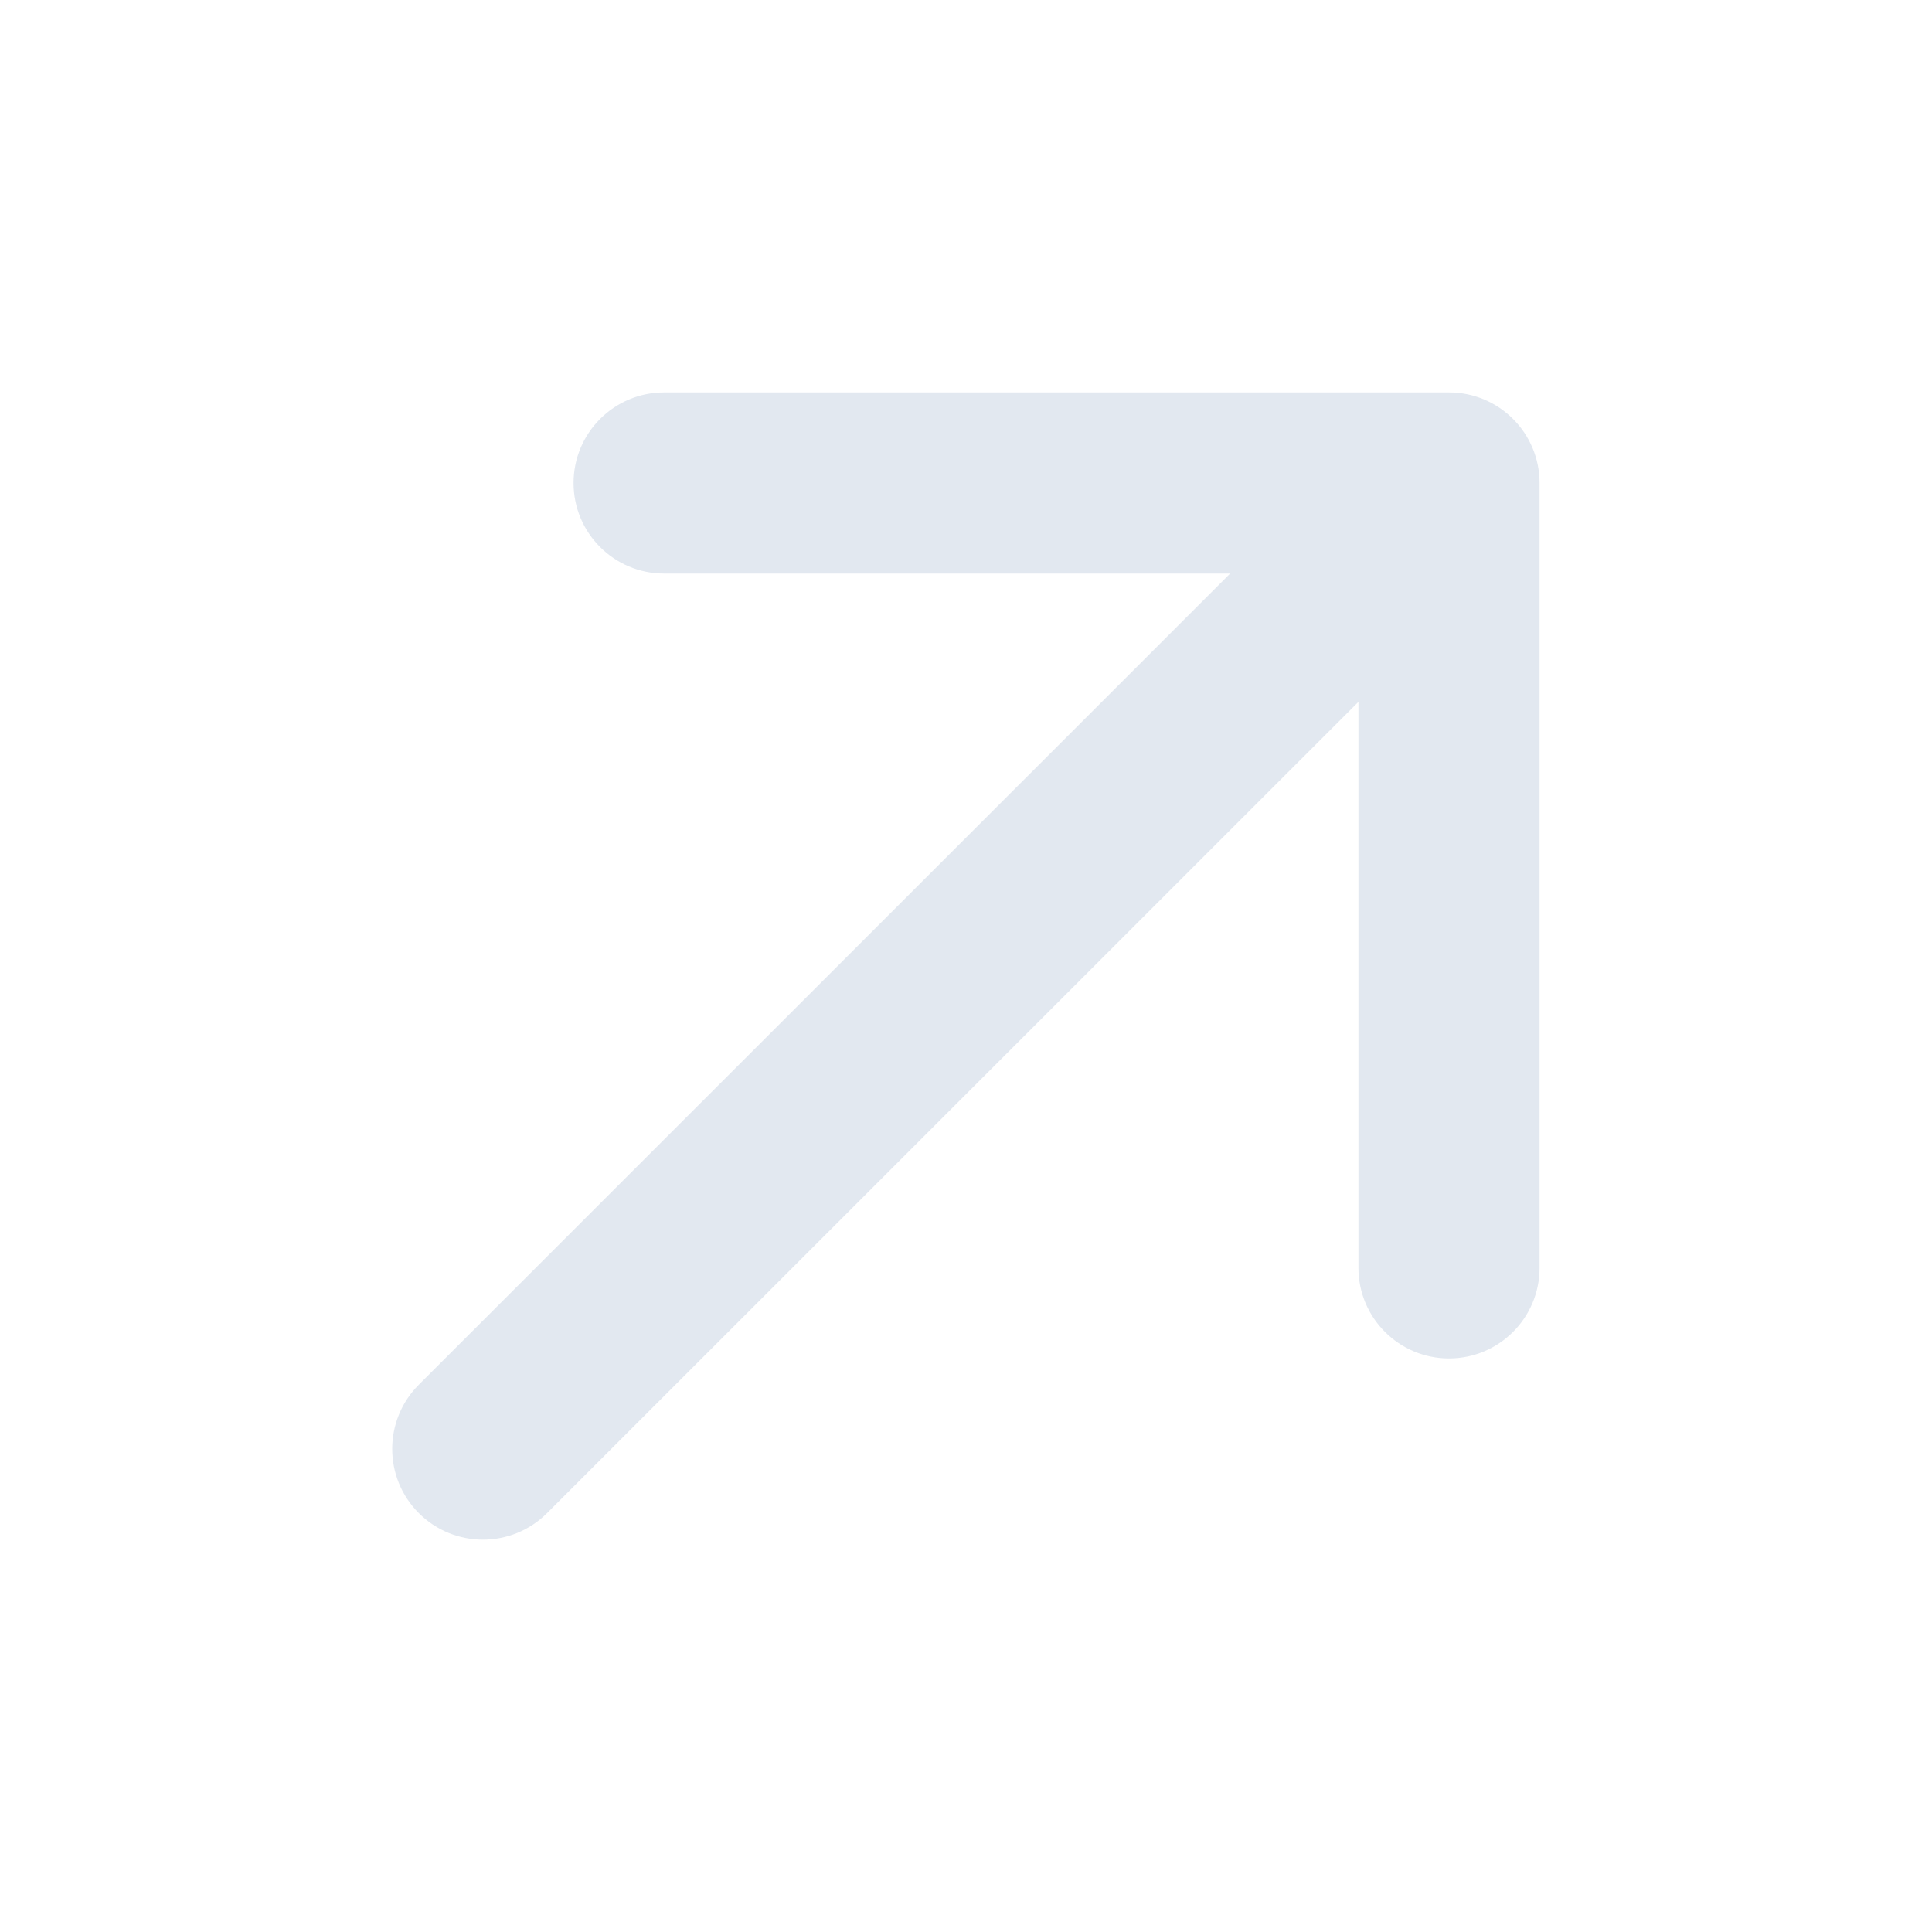
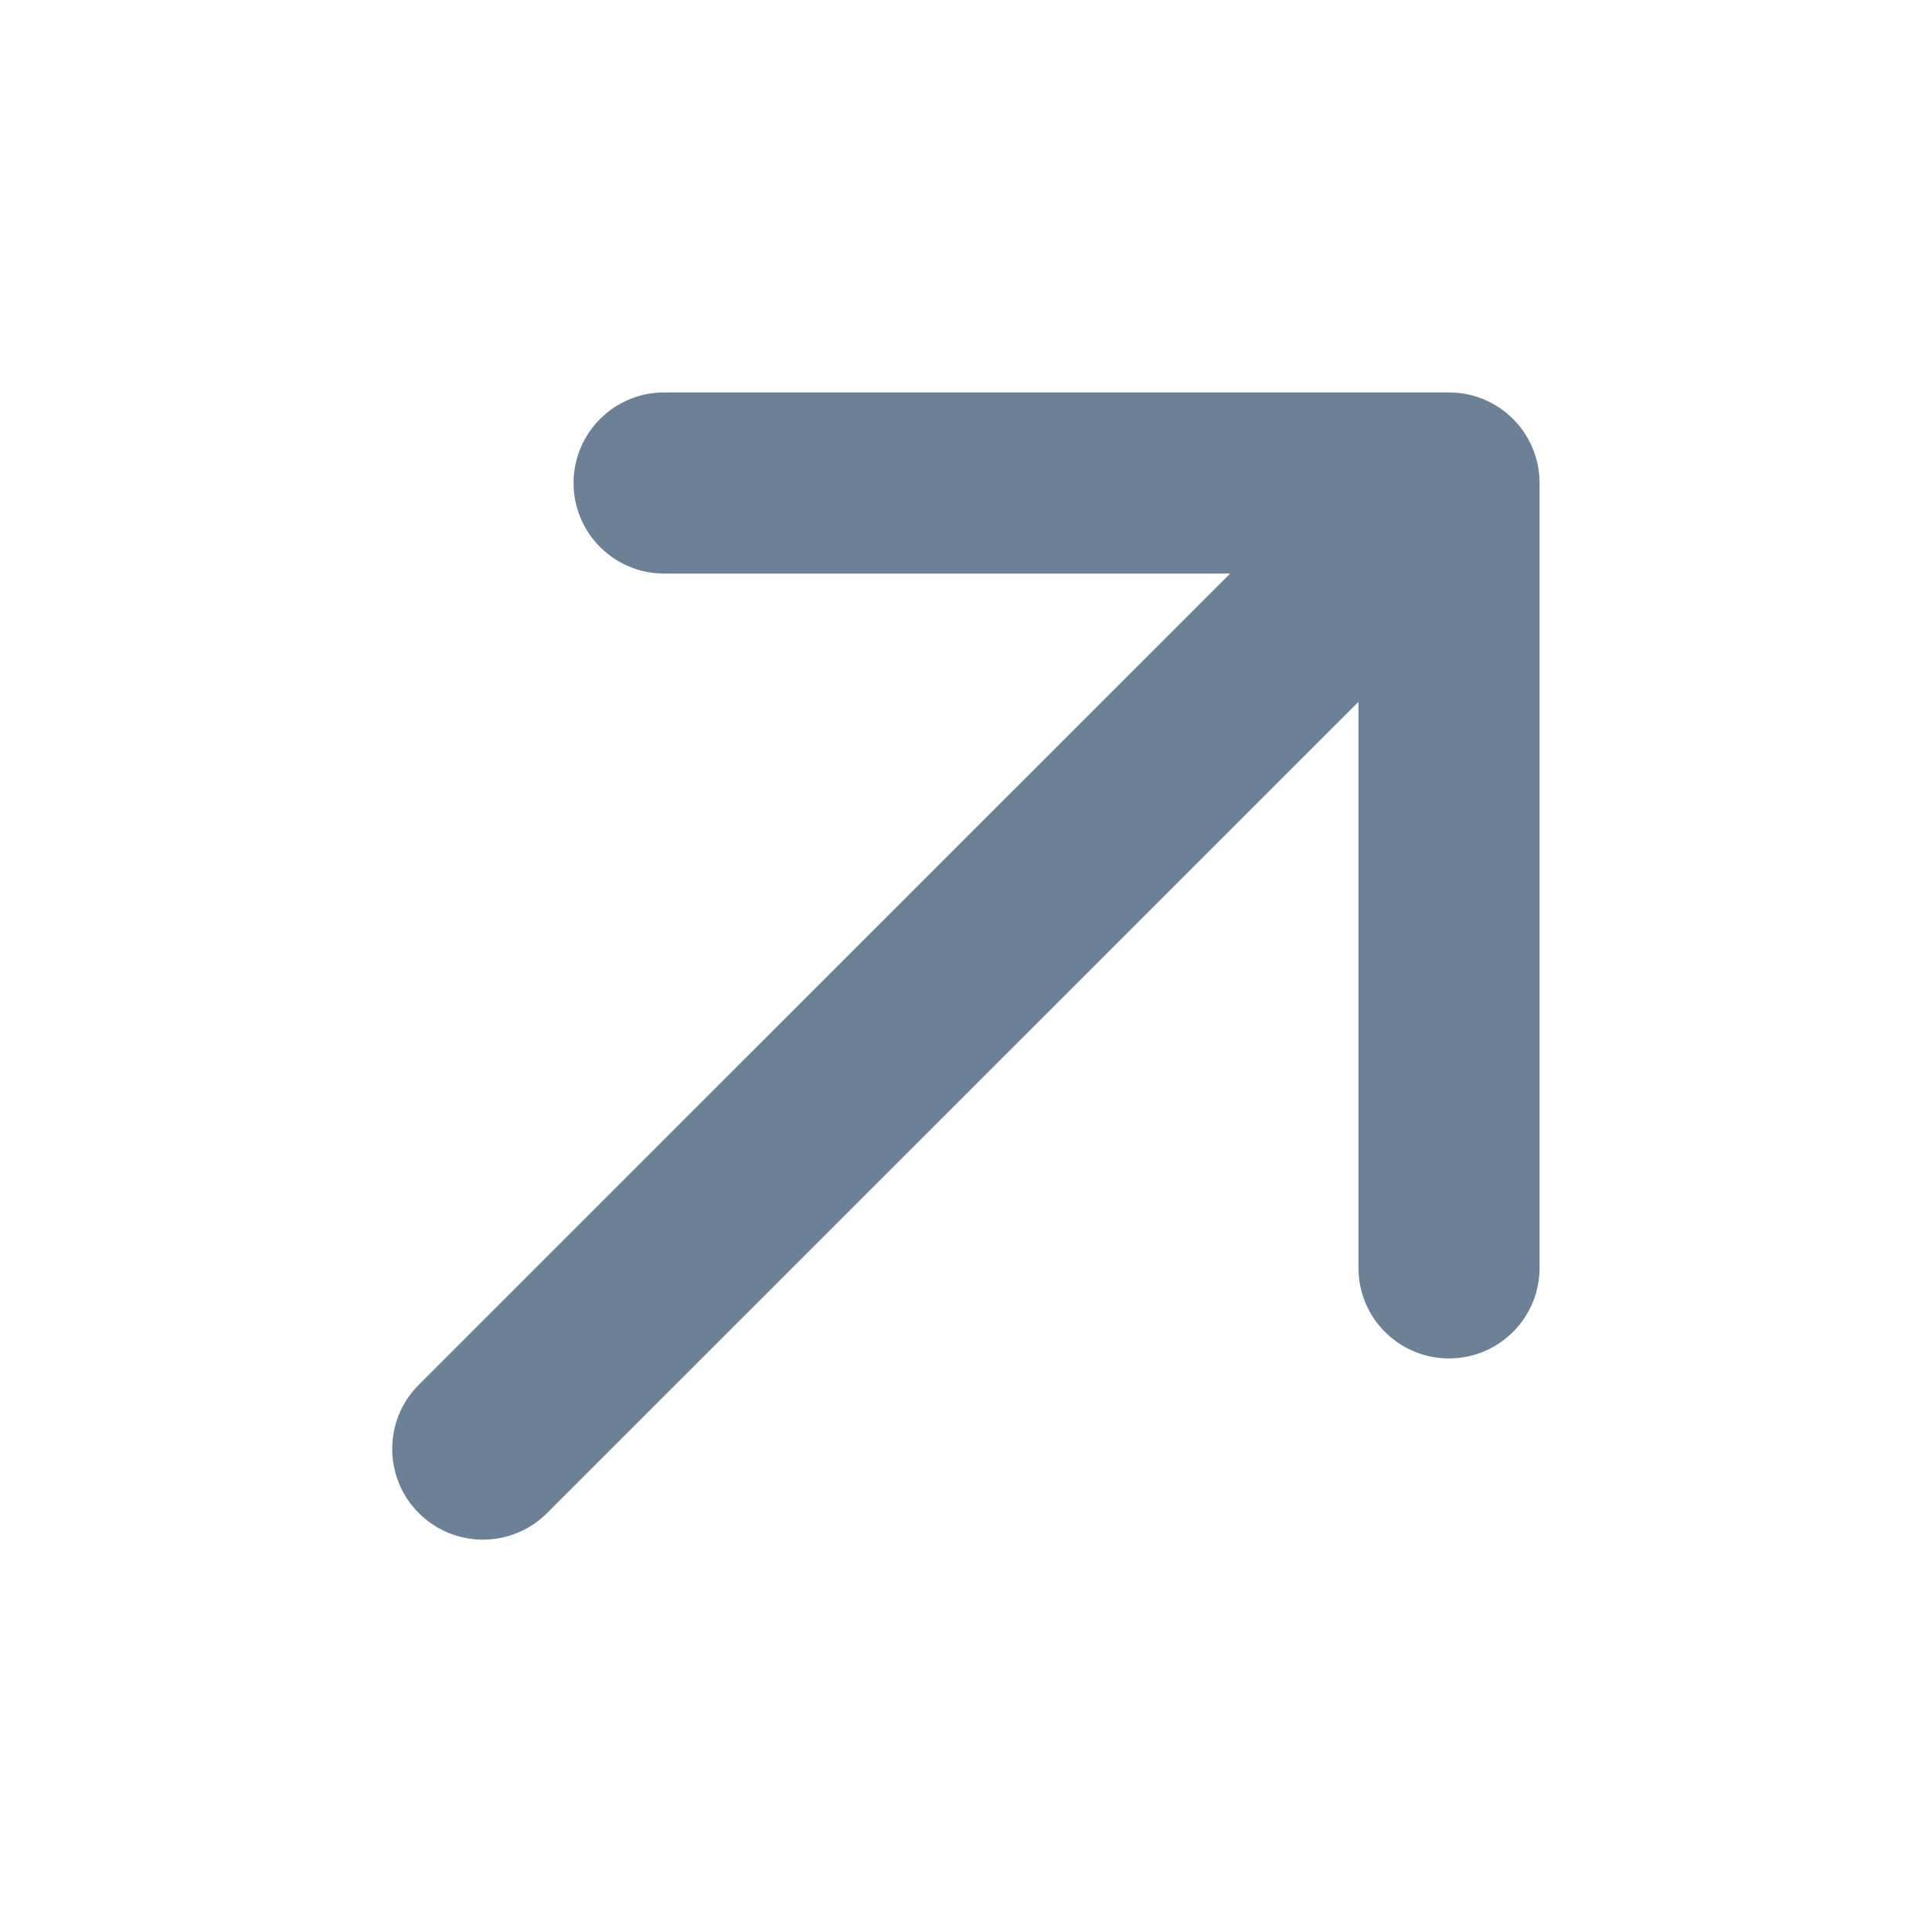
- <svg xmlns="http://www.w3.org/2000/svg" width="20" height="20" viewBox="0 0 256 256" focusable="false" color="#E2E8F0" style="user-select: none; width: 100%; height: 100%; display: inline-block; fill: #E2E8F0; color: #E2E8F0; flex-shrink: 0;">
-   <g color="#E2E8F0" weight="bold">
+ <svg xmlns="http://www.w3.org/2000/svg" width="20" height="20" viewBox="0 0 256 256" focusable="false" color="#6d8196" style="user-select: none; width: 100%; height: 100%; display: inline-block; fill: #6d8196; color: #6d8196; flex-shrink: 0;">
+   <g color="#6d8196" weight="bold">
    <path d="M204,64V168a12,12,0,0,1-24,0V93L72.49,200.49a12,12,0,0,1-17-17L163,76H88a12,12,0,0,1,0-24H192A12,12,0,0,1,204,64Z" />
  </g>
</svg>
